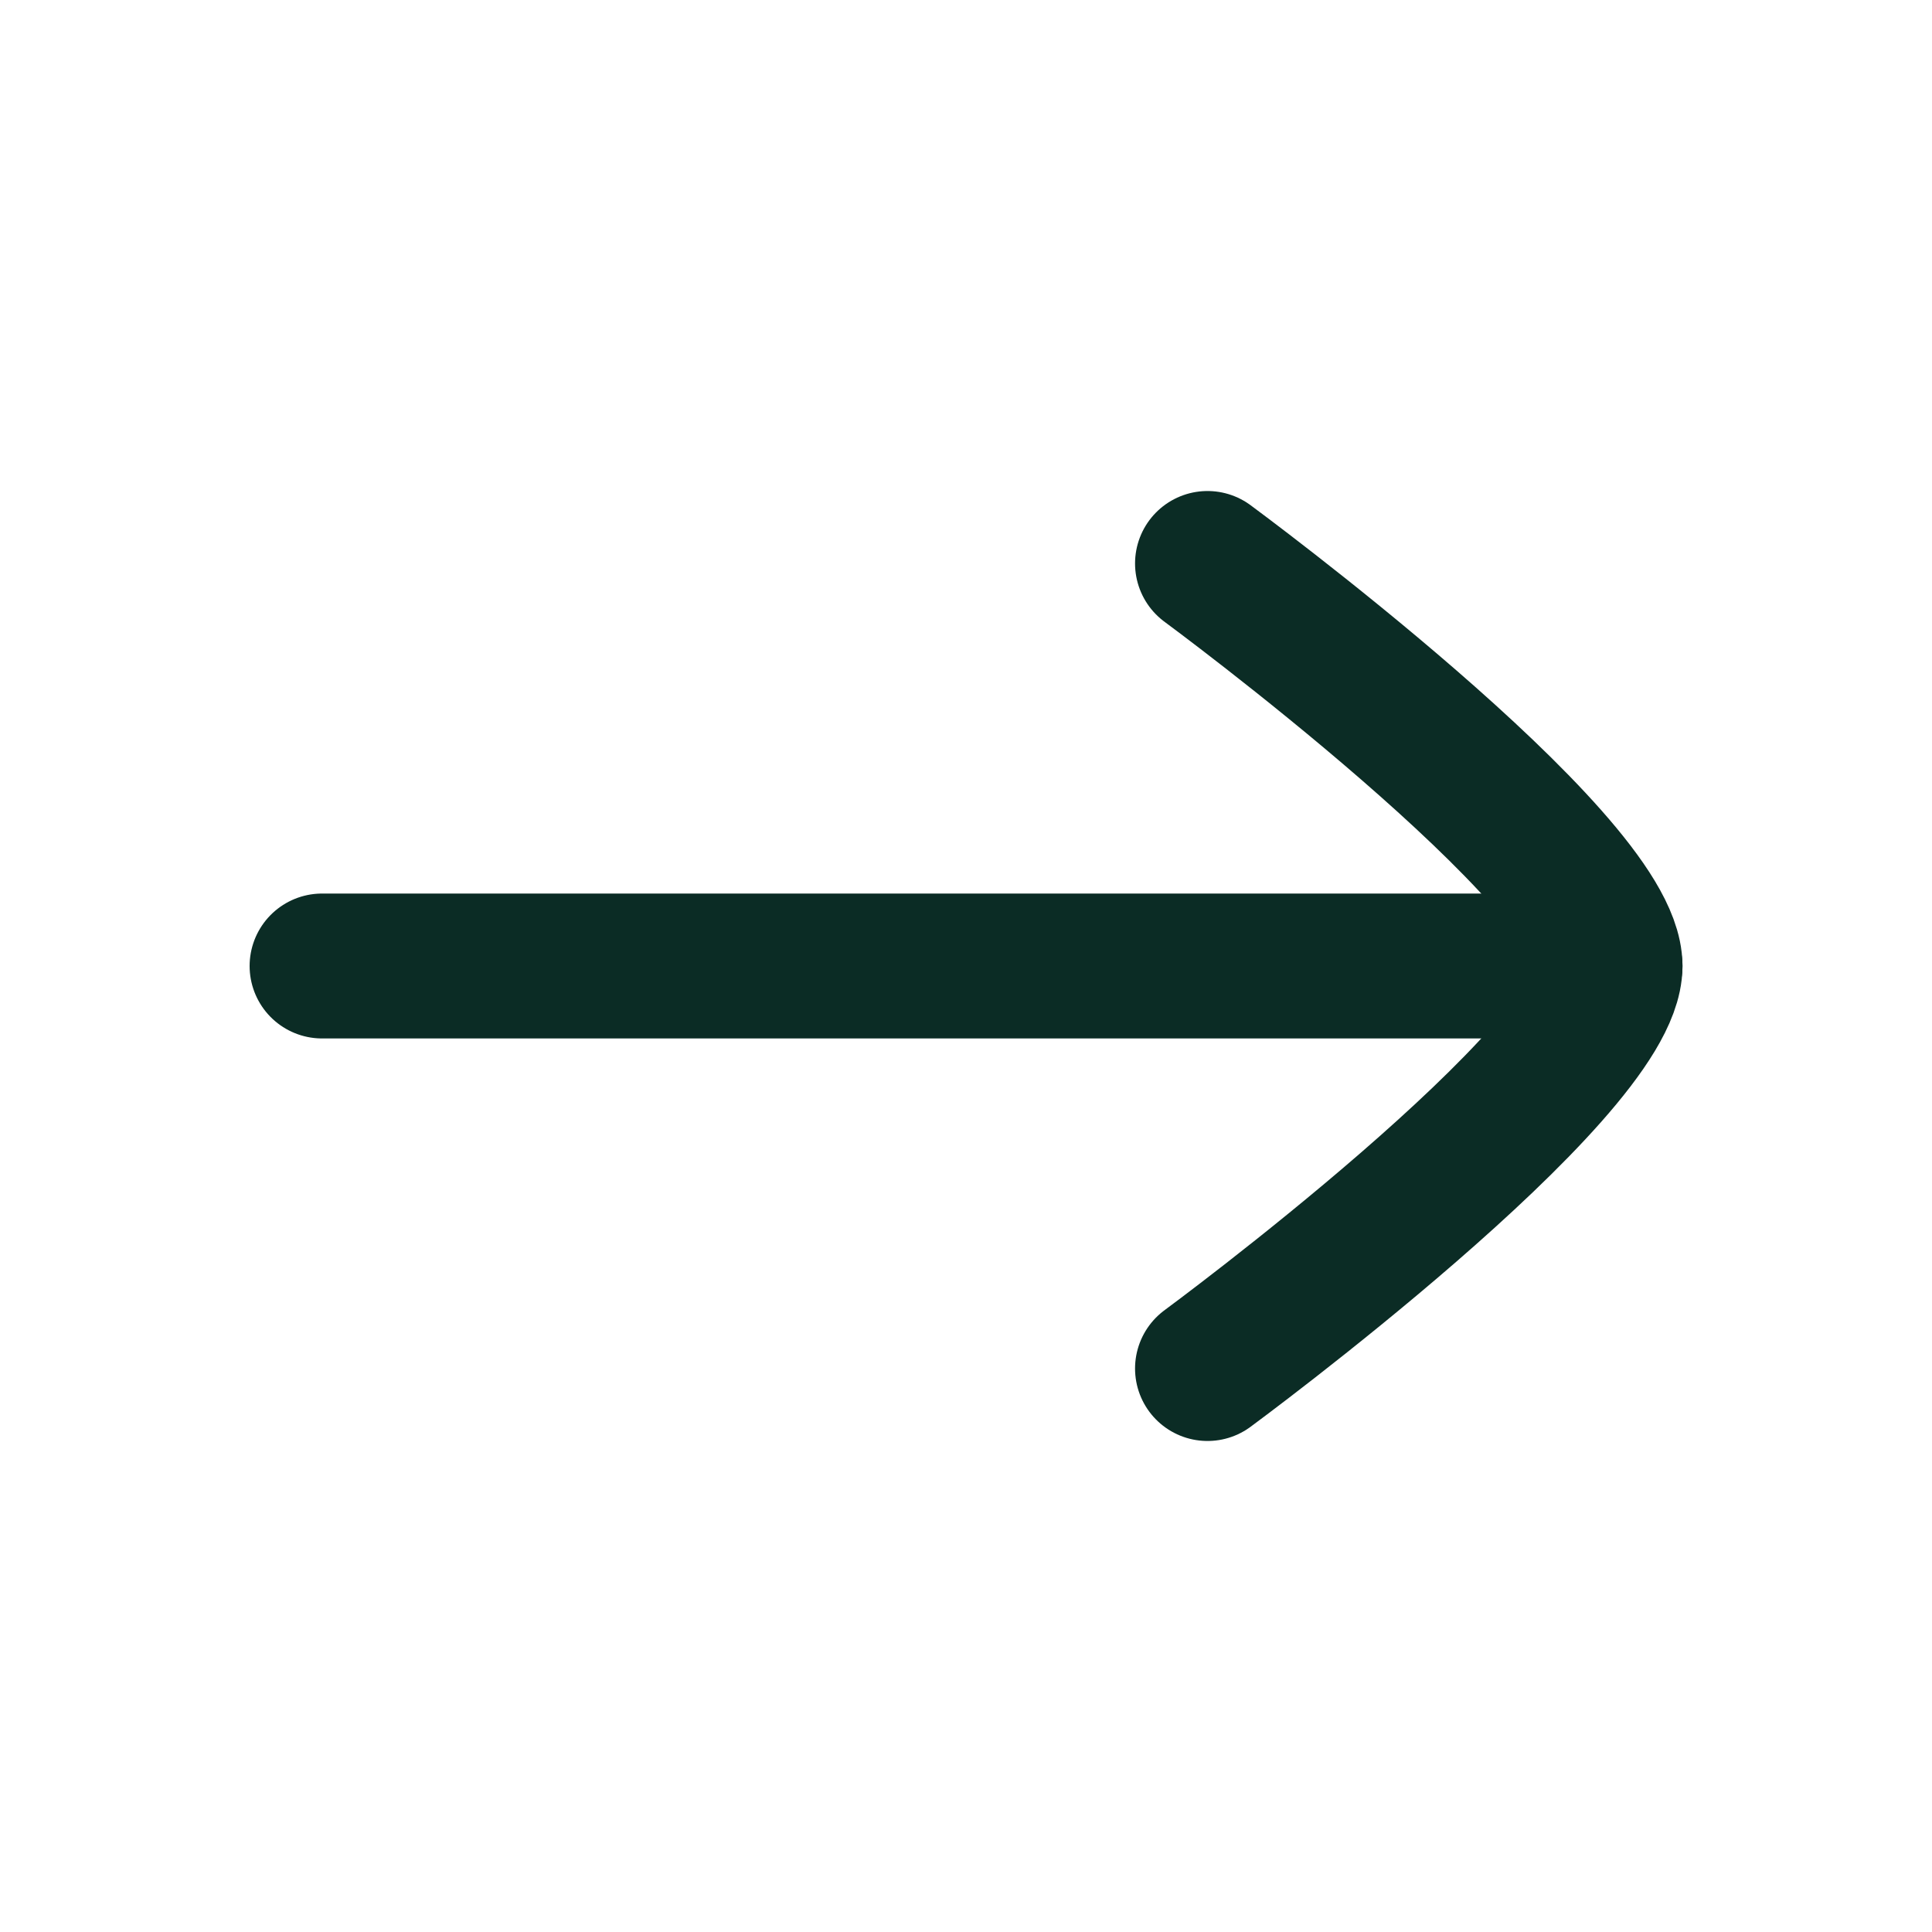
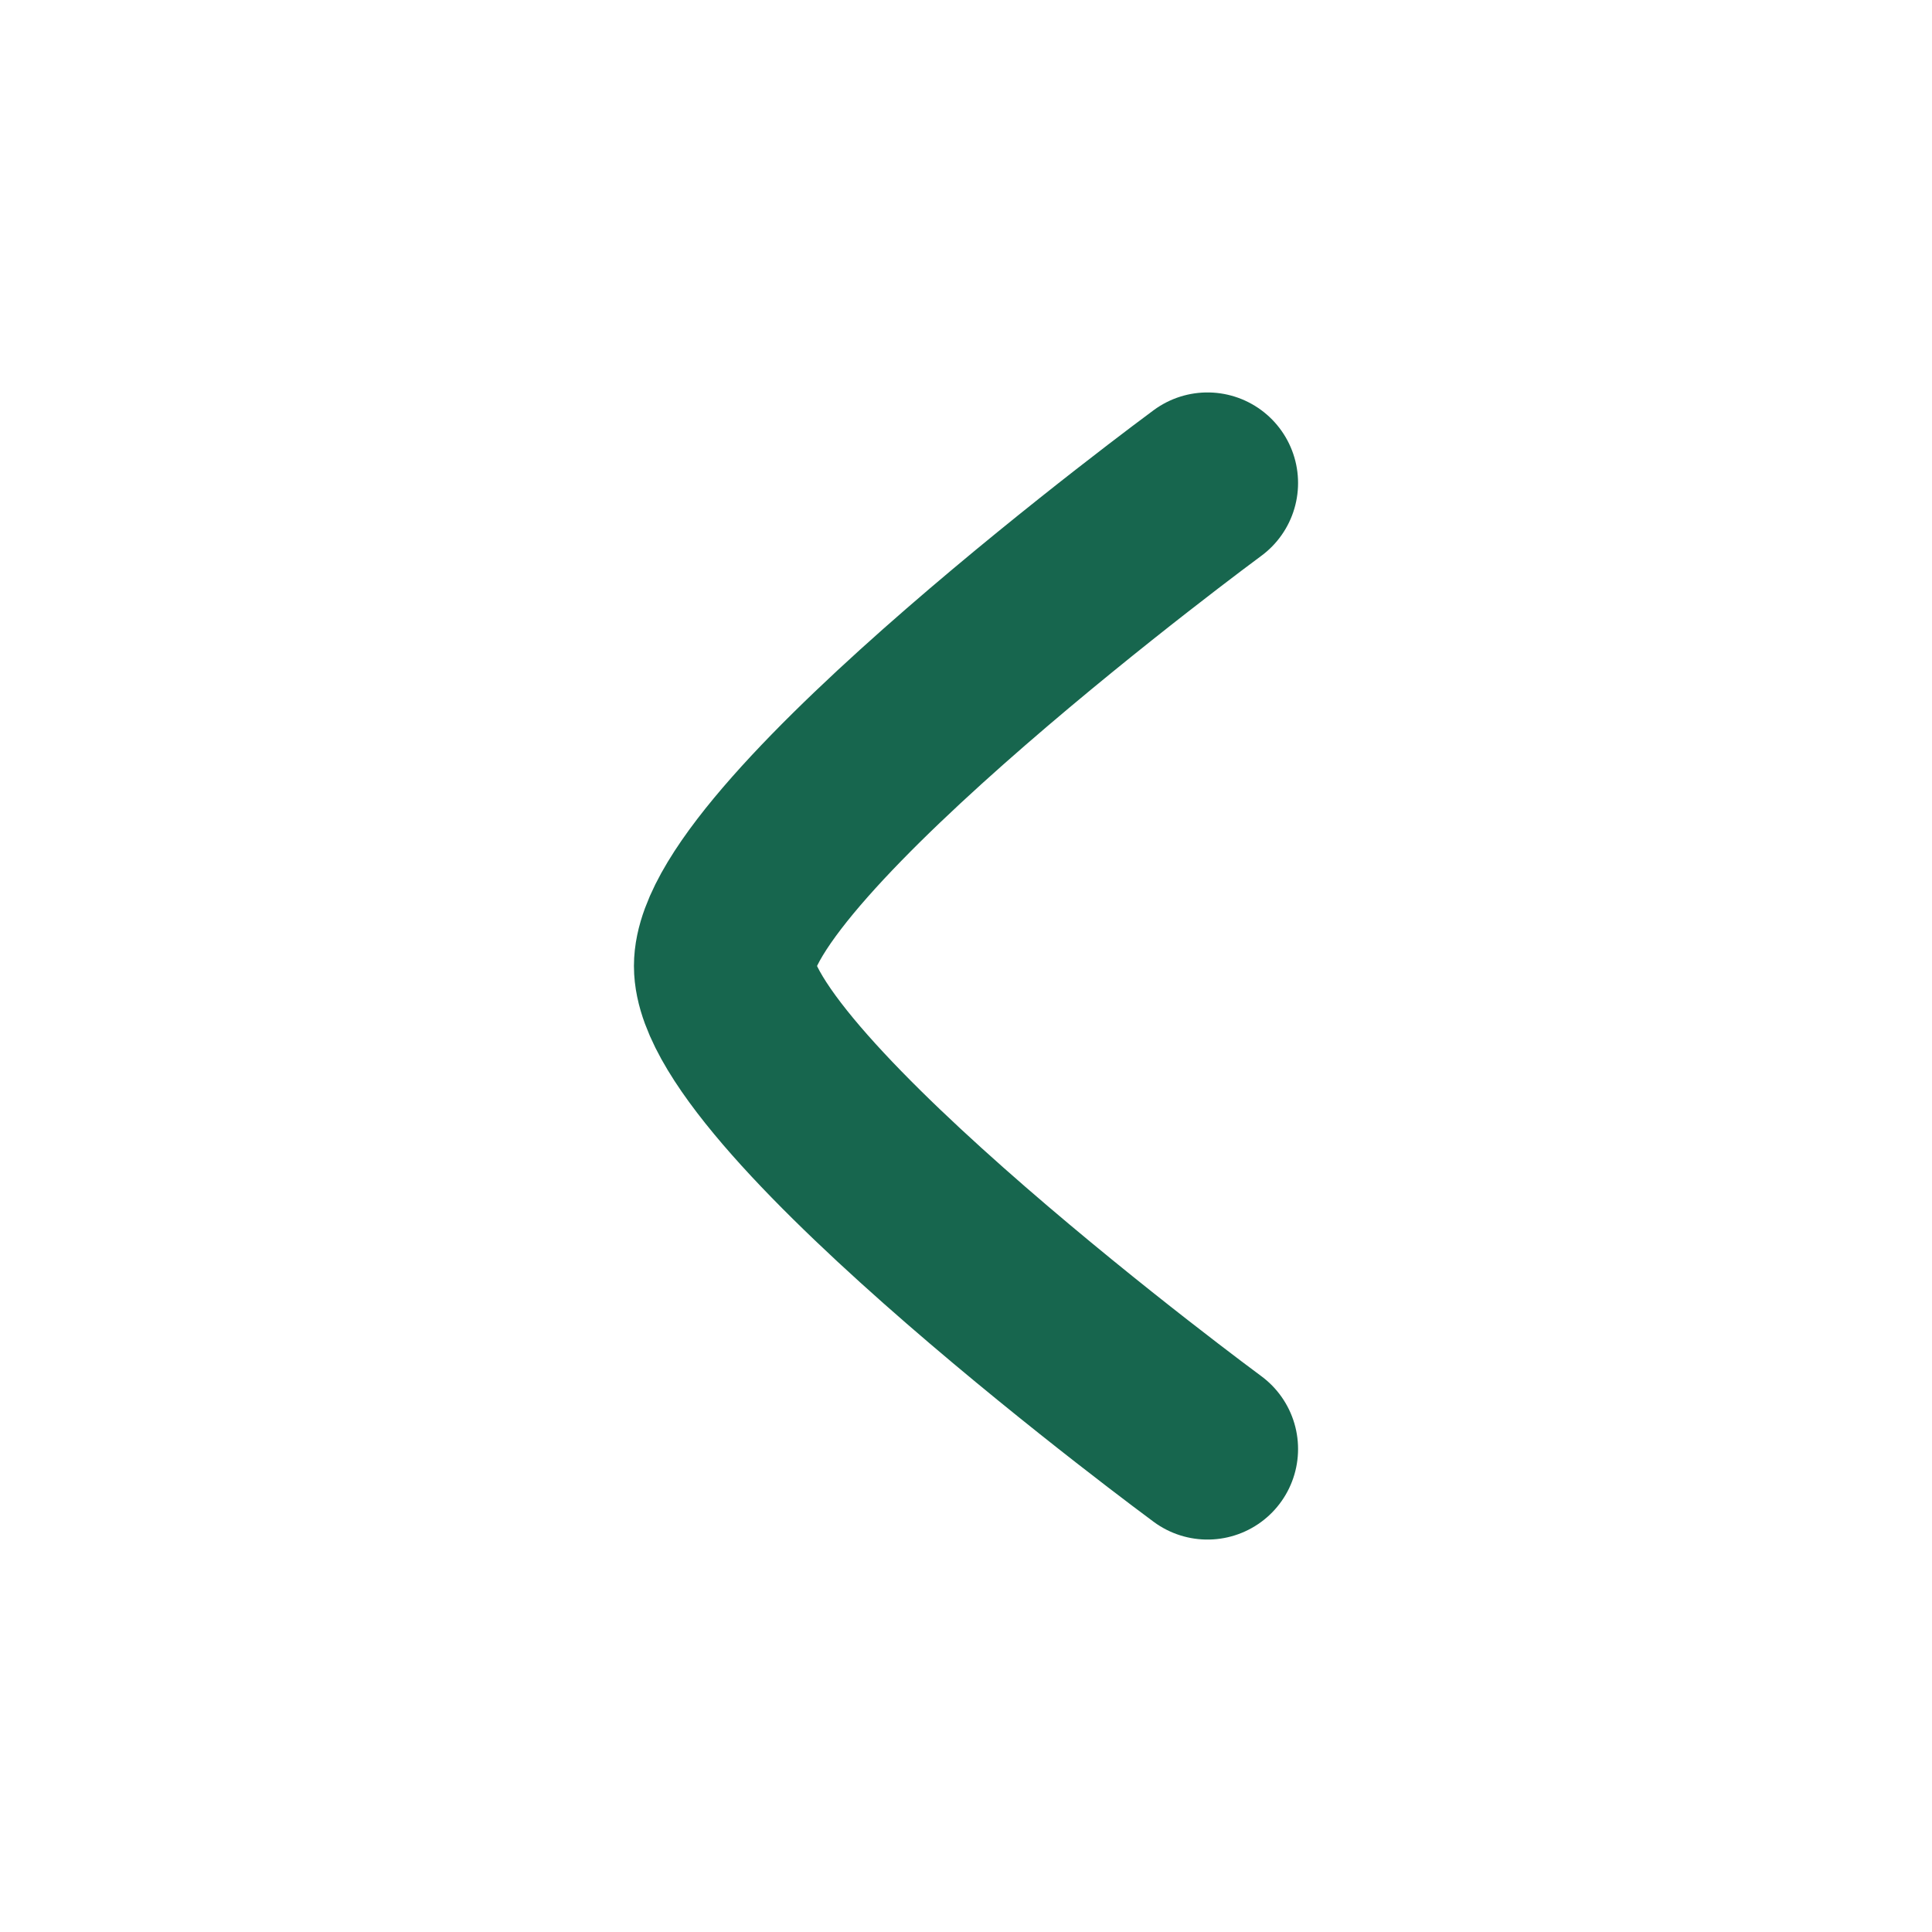
- <svg xmlns="http://www.w3.org/2000/svg" width="20" height="20" viewBox="0 0 20 20" fill="none">
-   <path d="M16.667 10L3.334 10" stroke-width="1.5" stroke-linecap="round" stroke-linejoin="round" stroke="#0B2C25" />
-   <path d="M12.5 14.167C12.5 14.167 16.667 11.098 16.667 10C16.667 8.902 12.5 5.833 12.5 5.833" stroke-width="1.5" stroke-linecap="round" stroke-linejoin="round" stroke="#0B2C25" />
+ <svg xmlns="http://www.w3.org/2000/svg" width="16" height="16" viewBox="0 0 16 16" fill="none">
+   <path d="M10 4C10 4 6 6.946 6 8C6 9.054 10 12 10 12" stroke-width="1.5" stroke-linecap="round" stroke-linejoin="round" stroke="#17664E" />
</svg>
